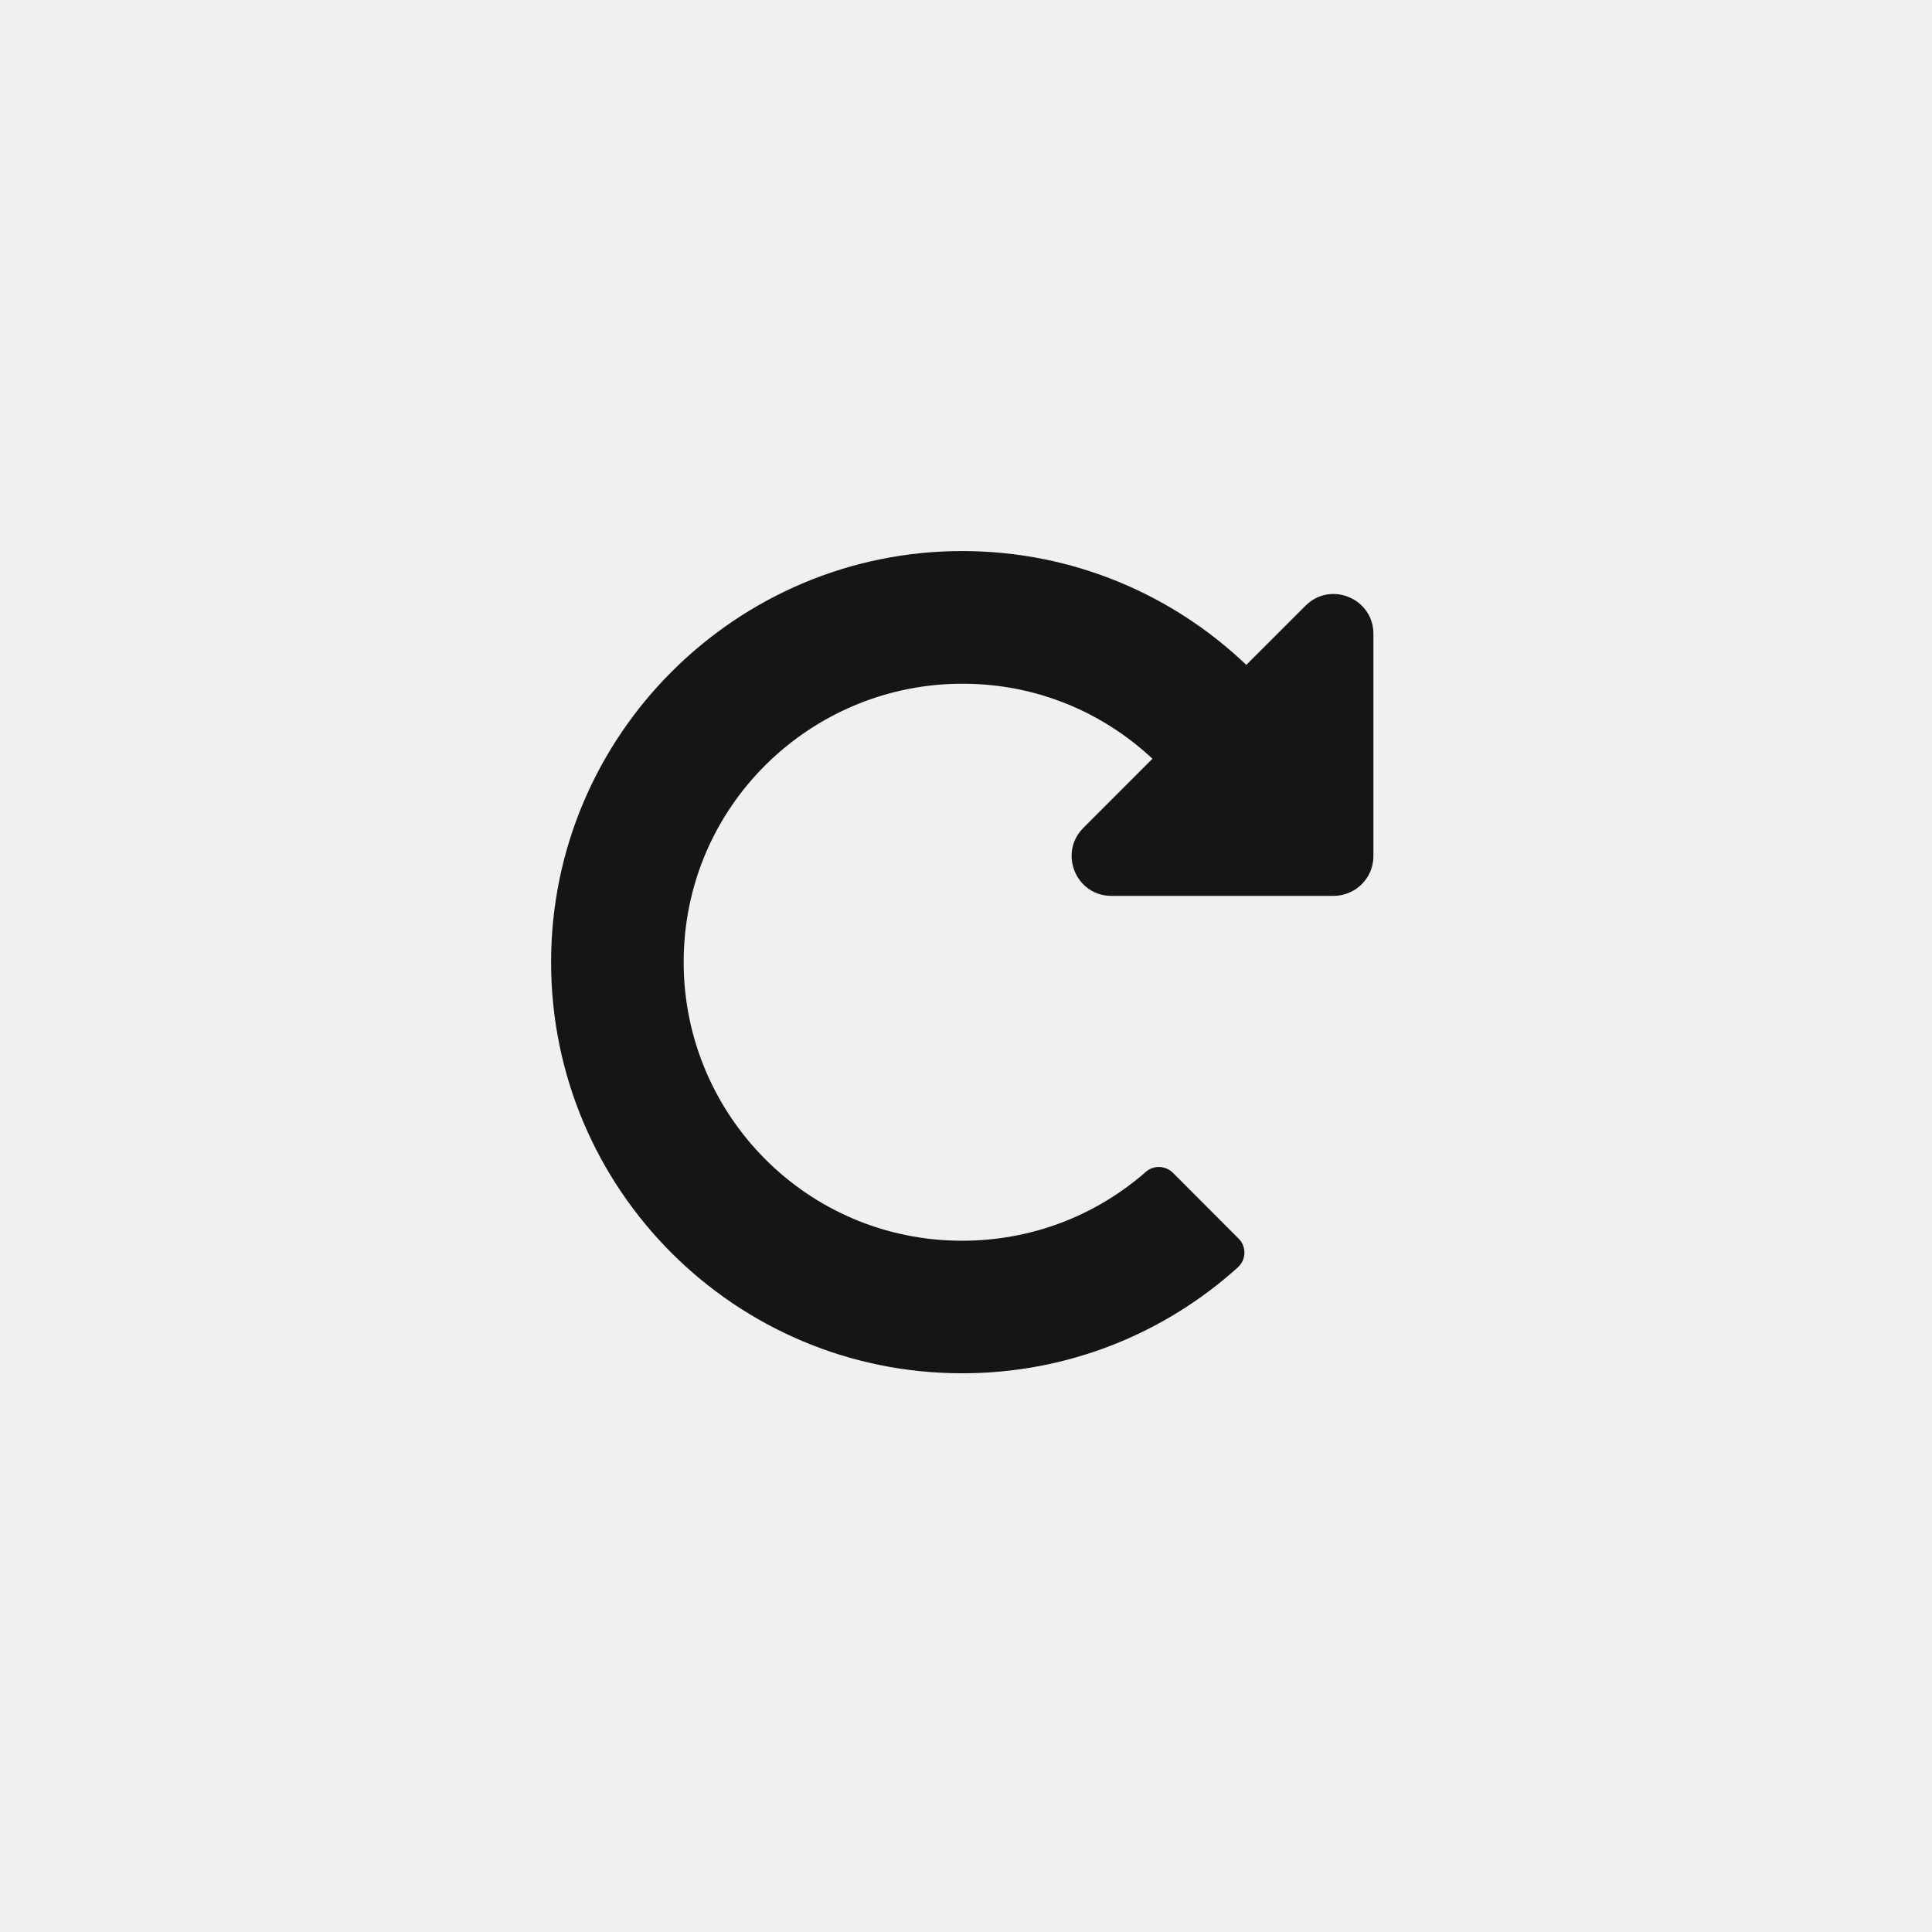
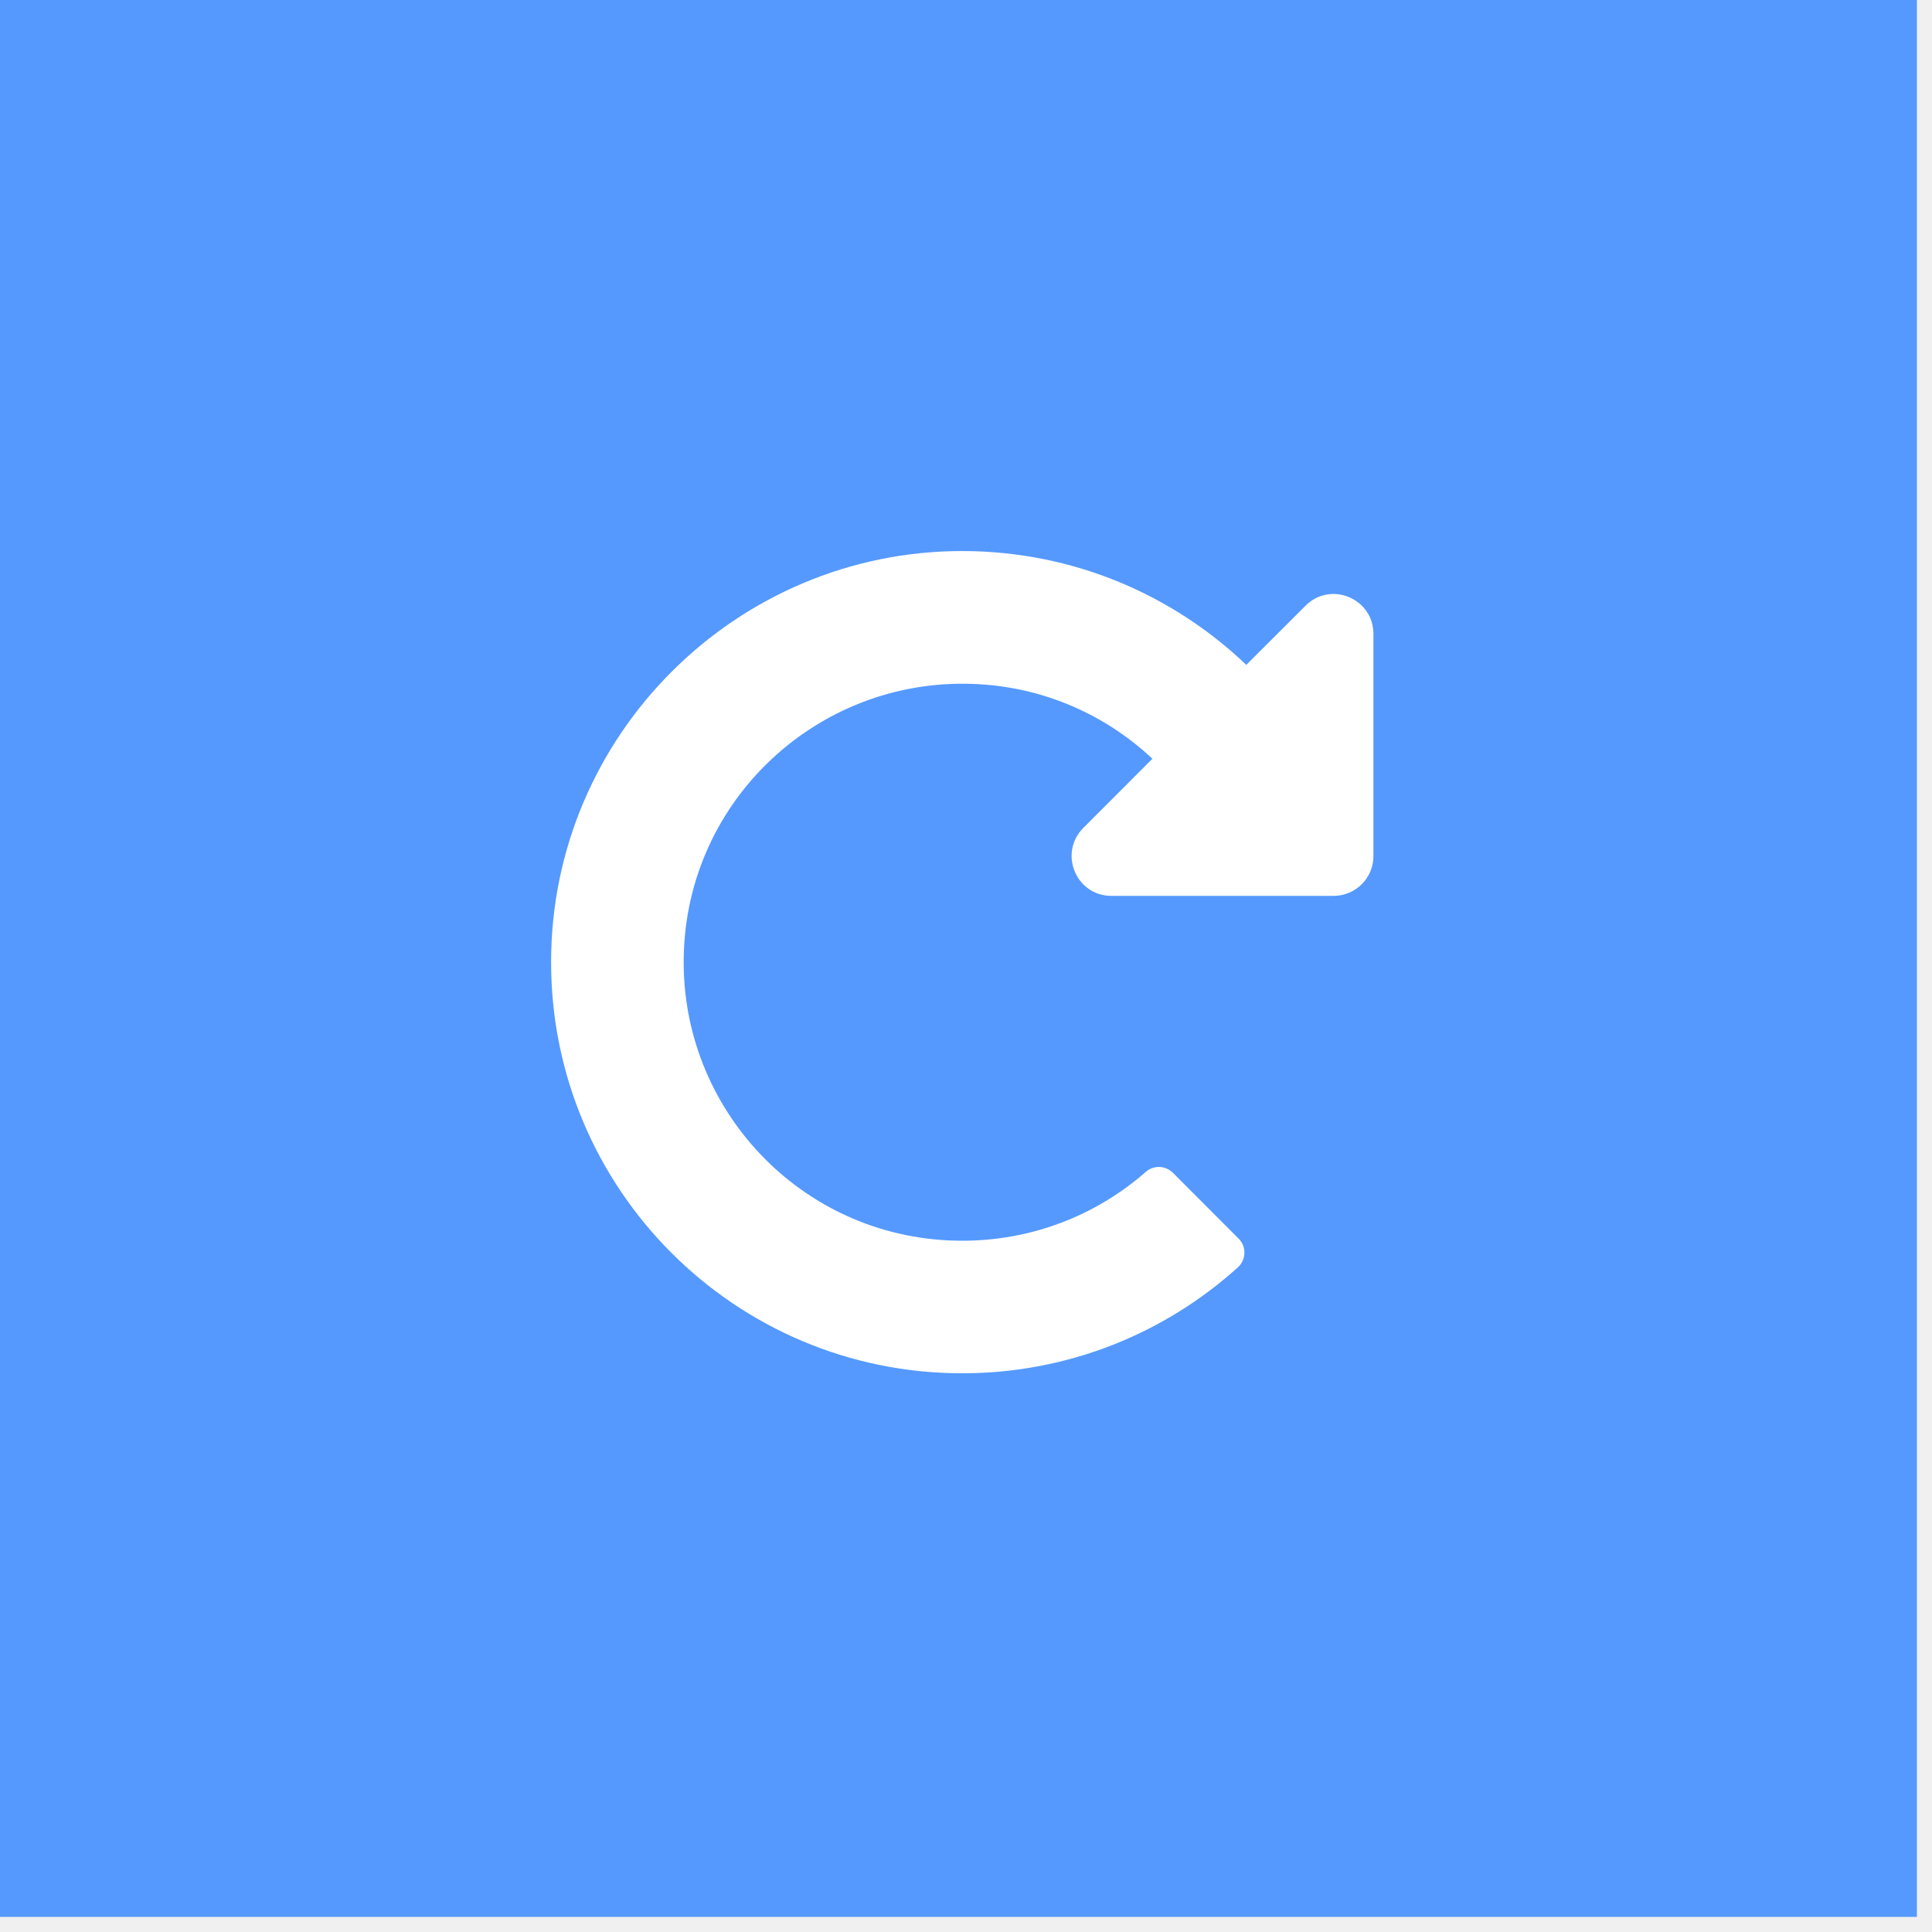
<svg xmlns="http://www.w3.org/2000/svg" version="1.1" id="Layer_1" x="0px" y="0px" width="64px" height="64px" viewBox="0 0 64 64">
-   <path fill="none" d="M-0.5-0.5h64v64h-64V-0.5z" />
-   <path fill="#151515" d="M31.9,18.254c3.639,0.008,6.943,1.439,9.385,3.771l1.961-1.959c0.828-0.832,2.25-0.244,2.25,0.932  v7.363c0,0.729-0.594,1.316-1.32,1.316h-7.359c-1.176,0-1.758-1.42-0.93-2.252l2.289-2.291c-1.695-1.584-3.887-2.469-6.219-2.484  c-5.076-0.045-9.354,4.061-9.309,9.303c0.039,4.977,4.072,9.148,9.227,9.148c2.258,0,4.395-0.806,6.082-2.281  c0.258-0.228,0.648-0.215,0.898,0.031l2.176,2.18c0.266,0.262,0.254,0.703-0.027,0.953c-2.414,2.18-5.617,3.508-9.129,3.508  c-7.523,0-13.619-6.094-13.619-13.617C18.252,24.361,24.385,18.242,31.9,18.254z" />
+   <path fill="#5599ff" d="M-0.5-0.5h64v64h-64V-0.5z" />
+   <path fill="#ffffff" d="M31.9,18.254c3.639,0.008,6.943,1.439,9.385,3.771l1.961-1.959c0.828-0.832,2.25-0.244,2.25,0.932  v7.363c0,0.729-0.594,1.316-1.32,1.316h-7.359c-1.176,0-1.758-1.42-0.93-2.252l2.289-2.291c-1.695-1.584-3.887-2.469-6.219-2.484  c-5.076-0.045-9.354,4.061-9.309,9.303c0.039,4.977,4.072,9.148,9.227,9.148c2.258,0,4.395-0.806,6.082-2.281  c0.258-0.228,0.648-0.215,0.898,0.031l2.176,2.18c0.266,0.262,0.254,0.703-0.027,0.953c-2.414,2.18-5.617,3.508-9.129,3.508  c-7.523,0-13.619-6.094-13.619-13.617C18.252,24.361,24.385,18.242,31.9,18.254z" />
</svg>
